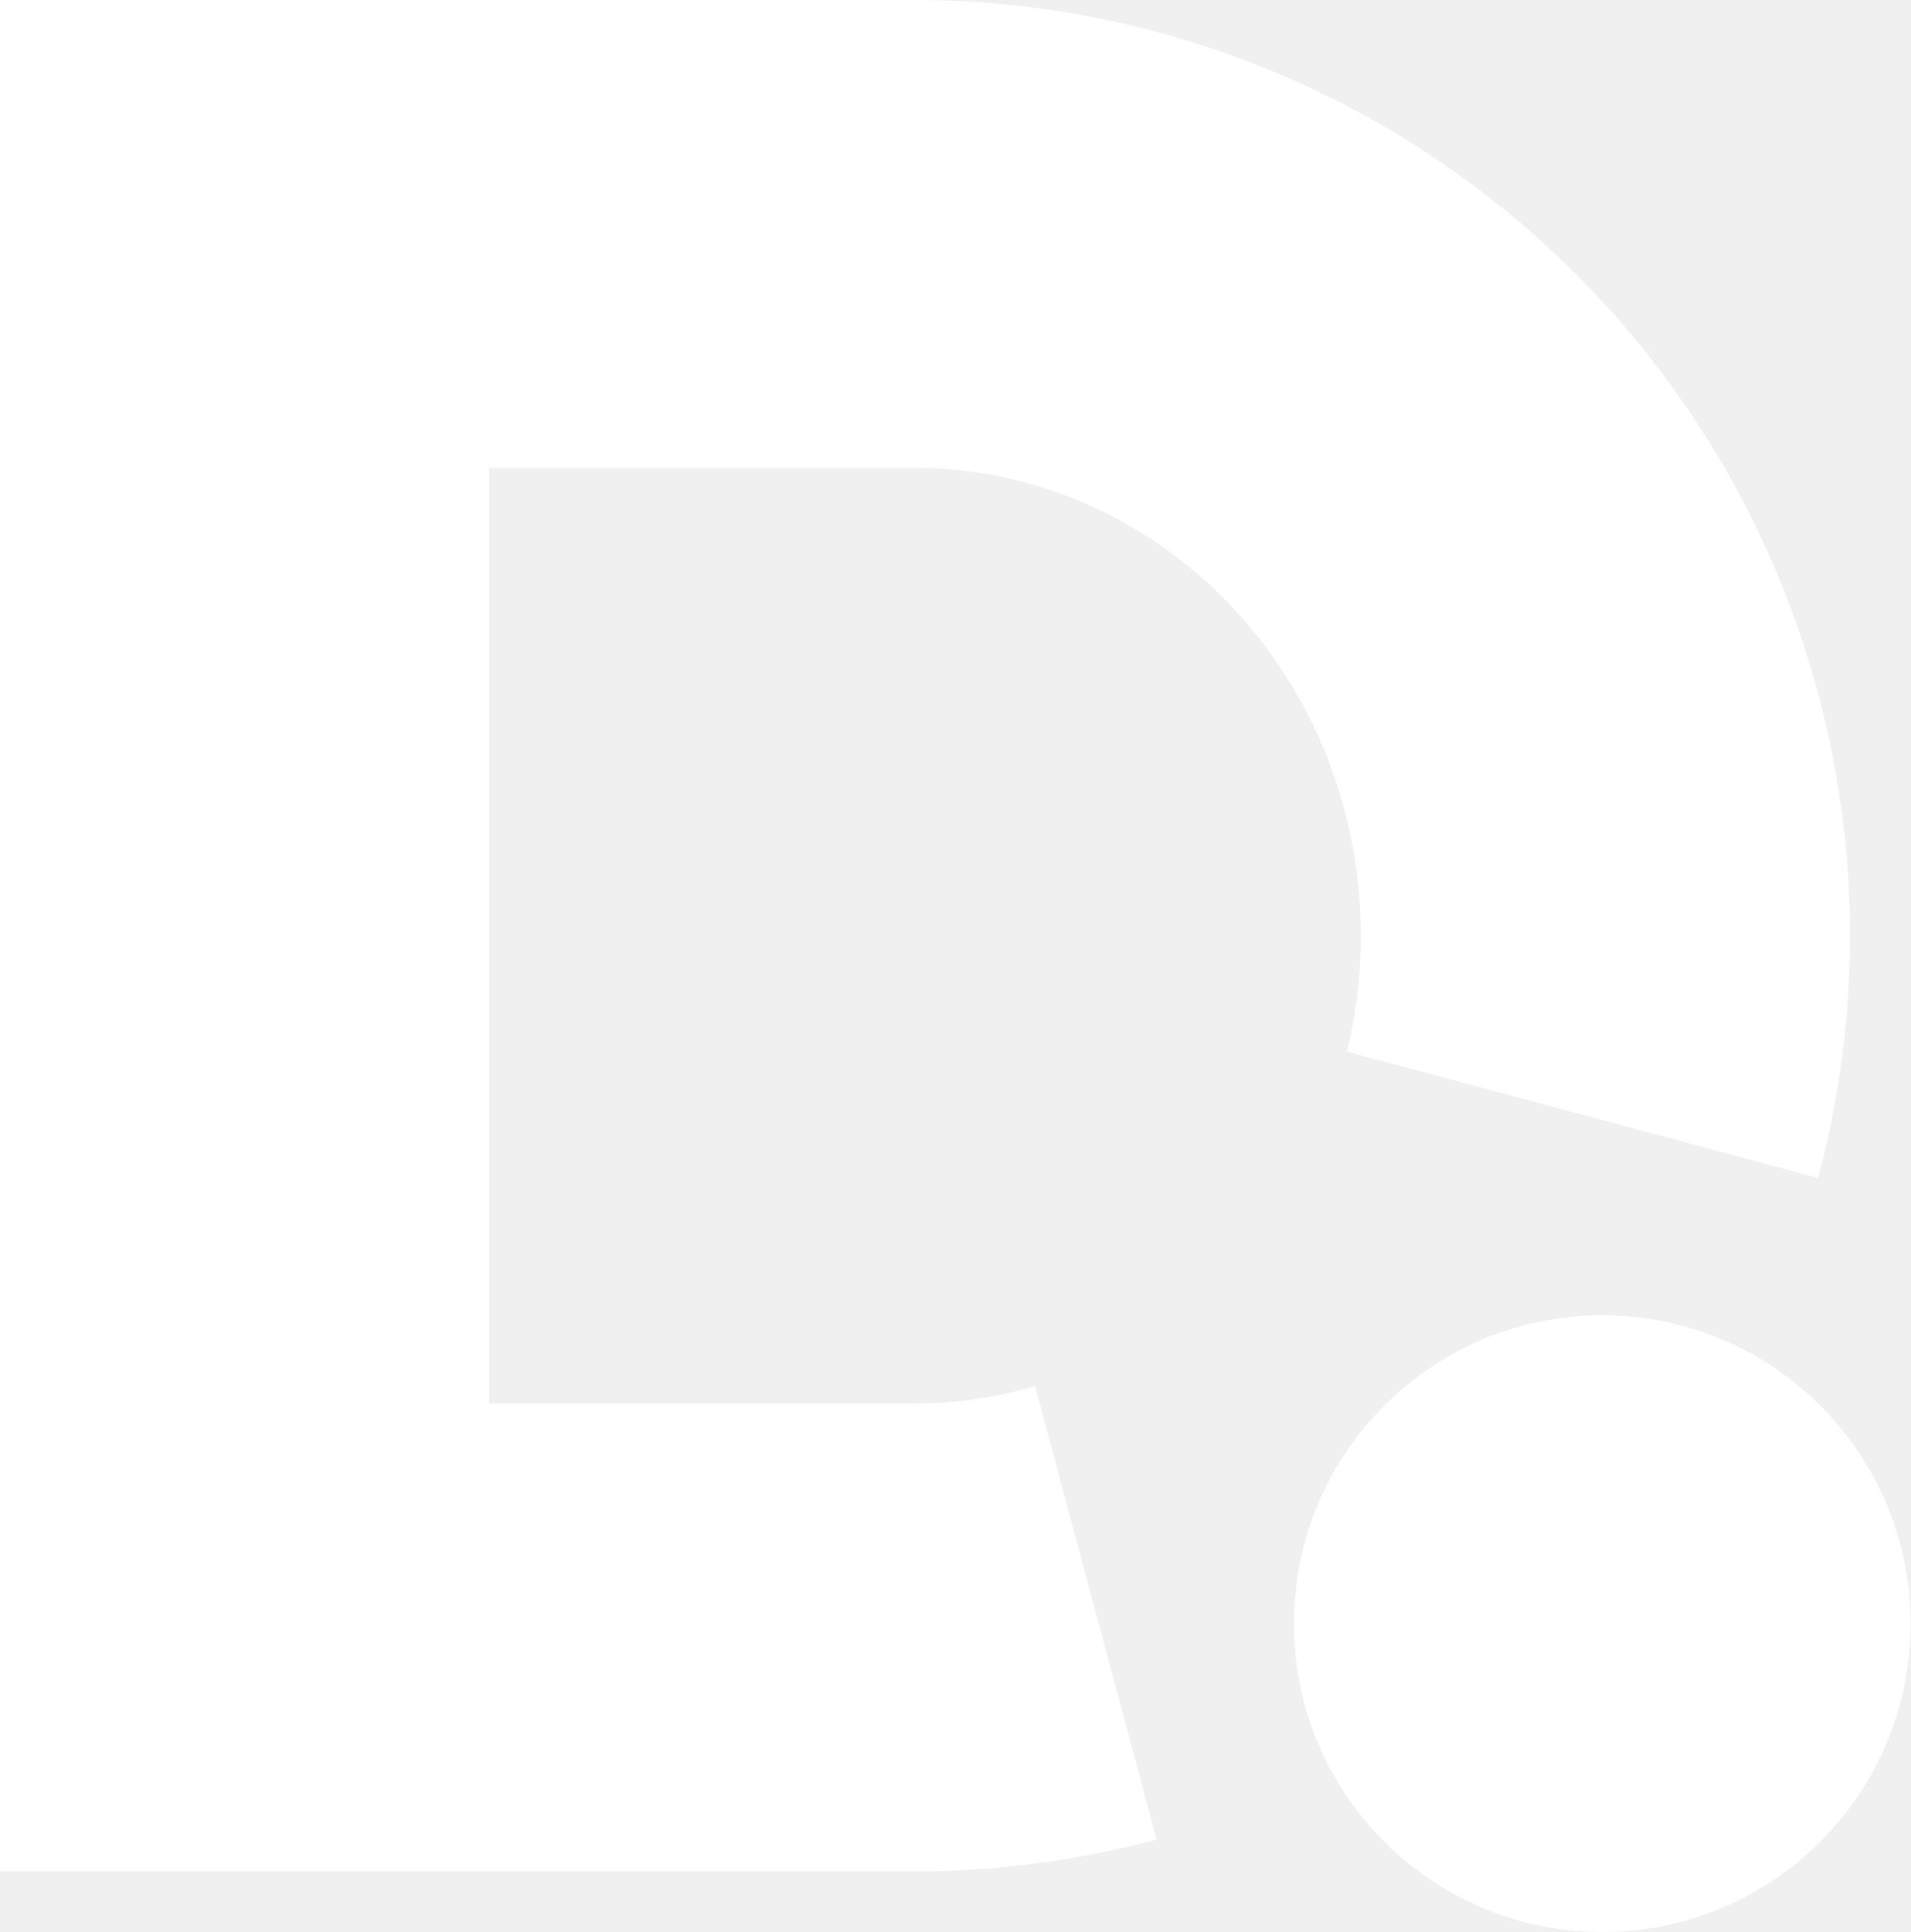
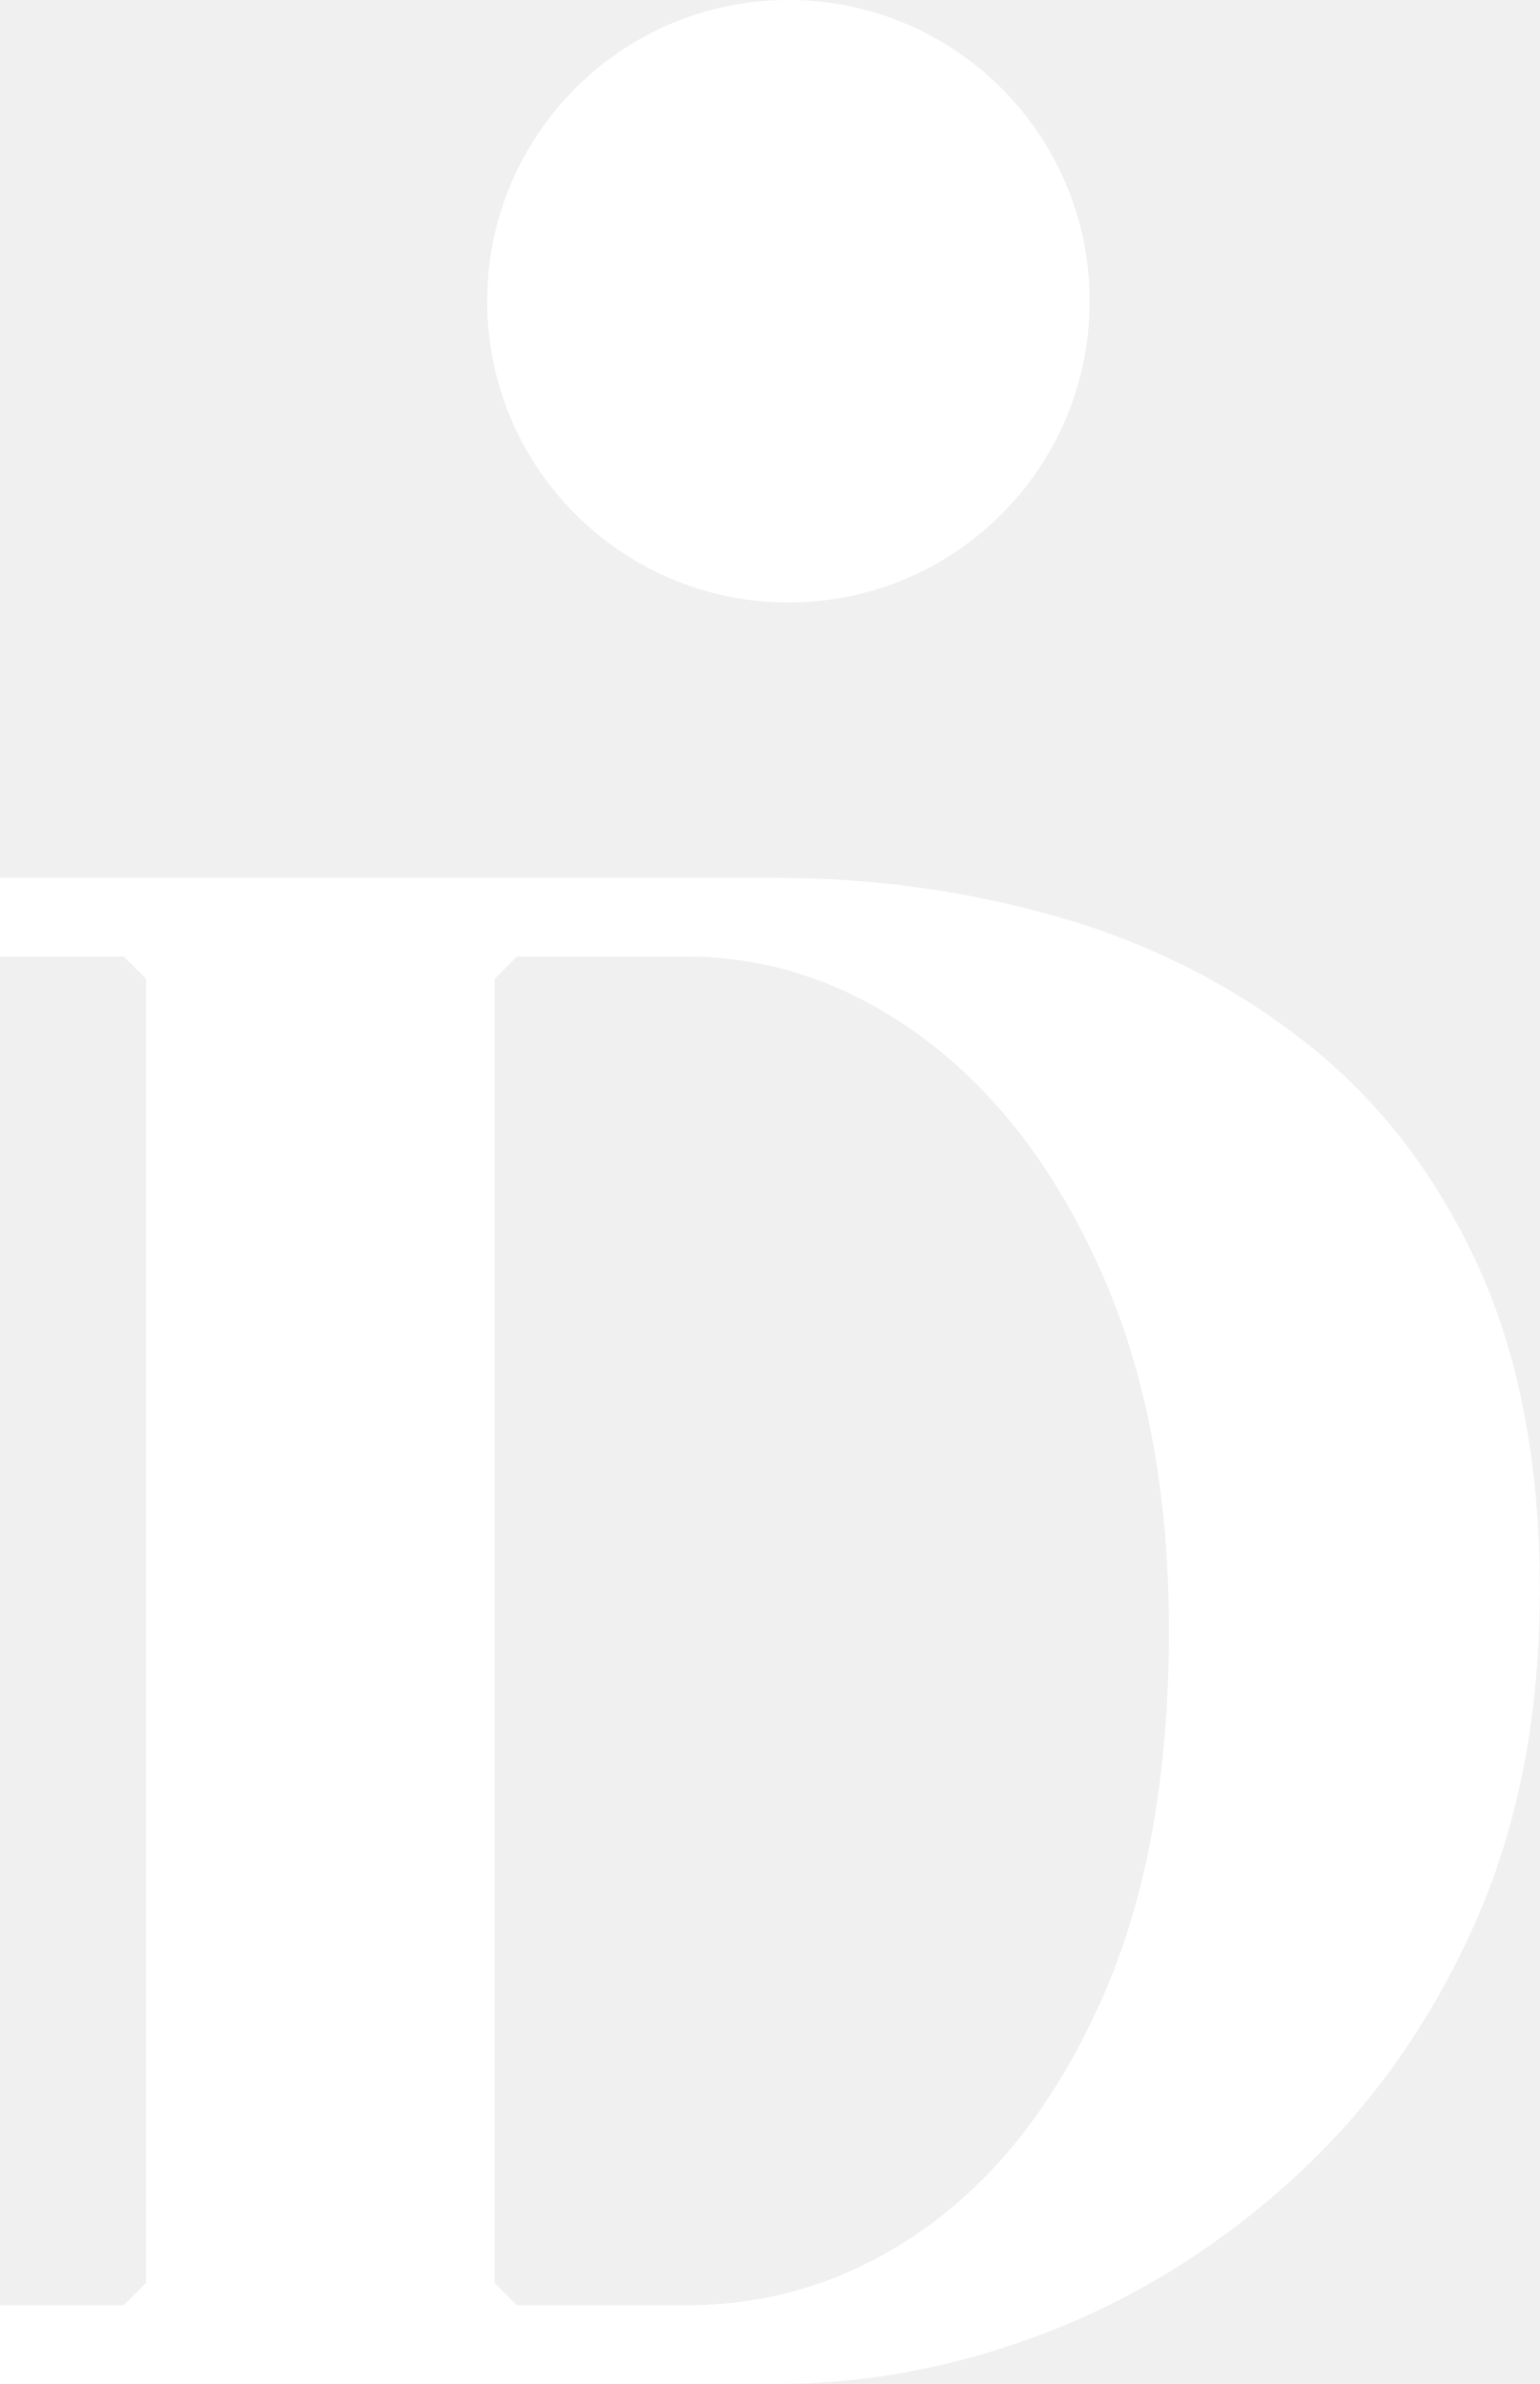
- <svg xmlns="http://www.w3.org/2000/svg" viewBox="0 0 179.7 181.7" width="179.7" height="181.7" role="img" aria-labelledby="t">
-   <g transform="translate(-44.00 -40.00)">
-     <path fill="#FFFFFF" d="M44 40H130A88 88 0 0 1 215.00 150.78L170.69 138.90A42 44 0 0 0 130 84H90V172H130A42 44 0 0 0 141.35 170.36L152.78 213.00A88 88 0 0 1 130 216H44Z" />
-     <circle cx="194.7" cy="192.7" r="29" fill="#FFFFFF" />
-   </g>
+ <svg xmlns="http://www.w3.org/2000/svg" viewBox="0 0 179.94 278.57" width="179.94" height="278.57" role="img" aria-labelledby="t">
+   <path fill="#FFFFFF" d="M90.627 102.573Q107.701 102.573 123.725 107.17Q139.749 111.767 152.49 121.749Q165.23 131.731 172.585 147.624Q179.94 163.516 179.94 185.844Q179.94 207.91 172.191 225.116Q164.442 242.322 151.439 254.274Q138.436 266.227 122.675 272.4Q106.913 278.573 90.627 278.573H0.0V269.379H14.448L17.075 266.752V114.394L14.448 111.767H0.0V102.573ZM80.119 269.379Q95.618 269.379 108.358 260.185Q121.099 250.991 128.848 233.391Q136.597 215.791 136.597 190.573Q136.597 166.406 128.716 148.674Q120.836 130.943 107.964 121.355Q95.093 111.767 80.119 111.767H60.418L57.791 114.394V266.752L60.418 269.379Z" />
+   <circle cx="92.13" cy="35.2" r="35.2" fill="#FFFFFF" />
</svg>
